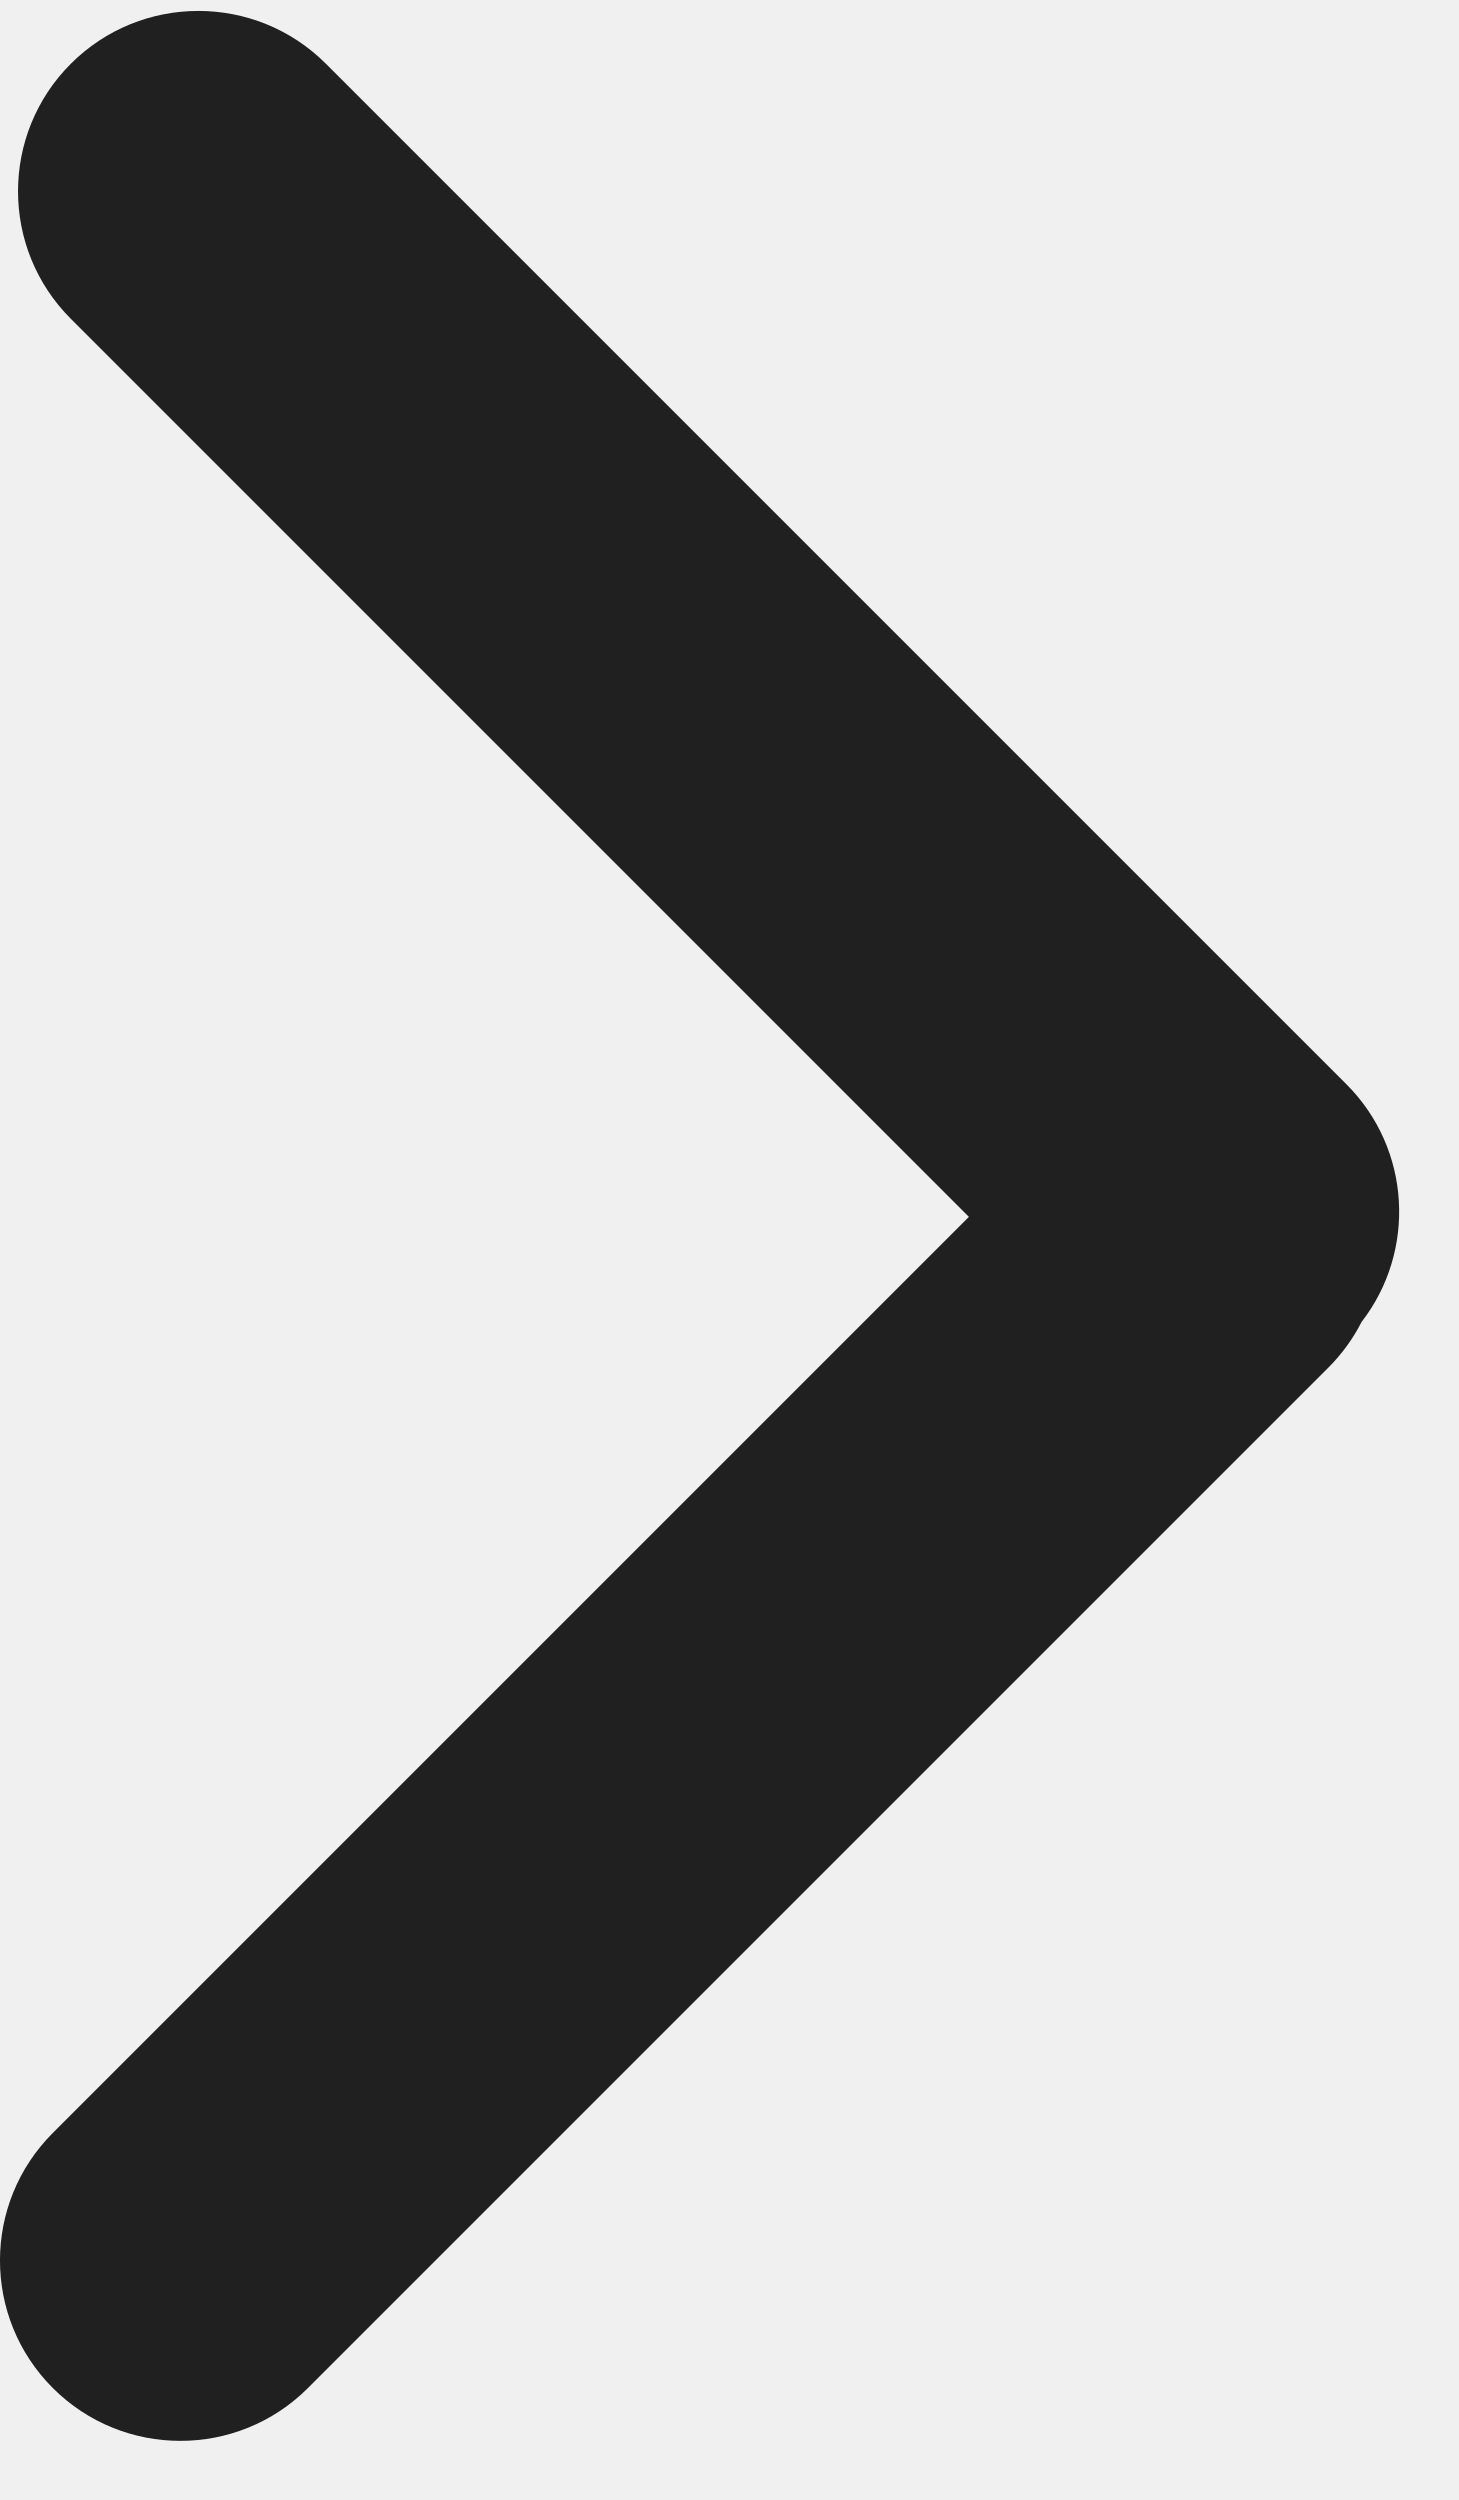
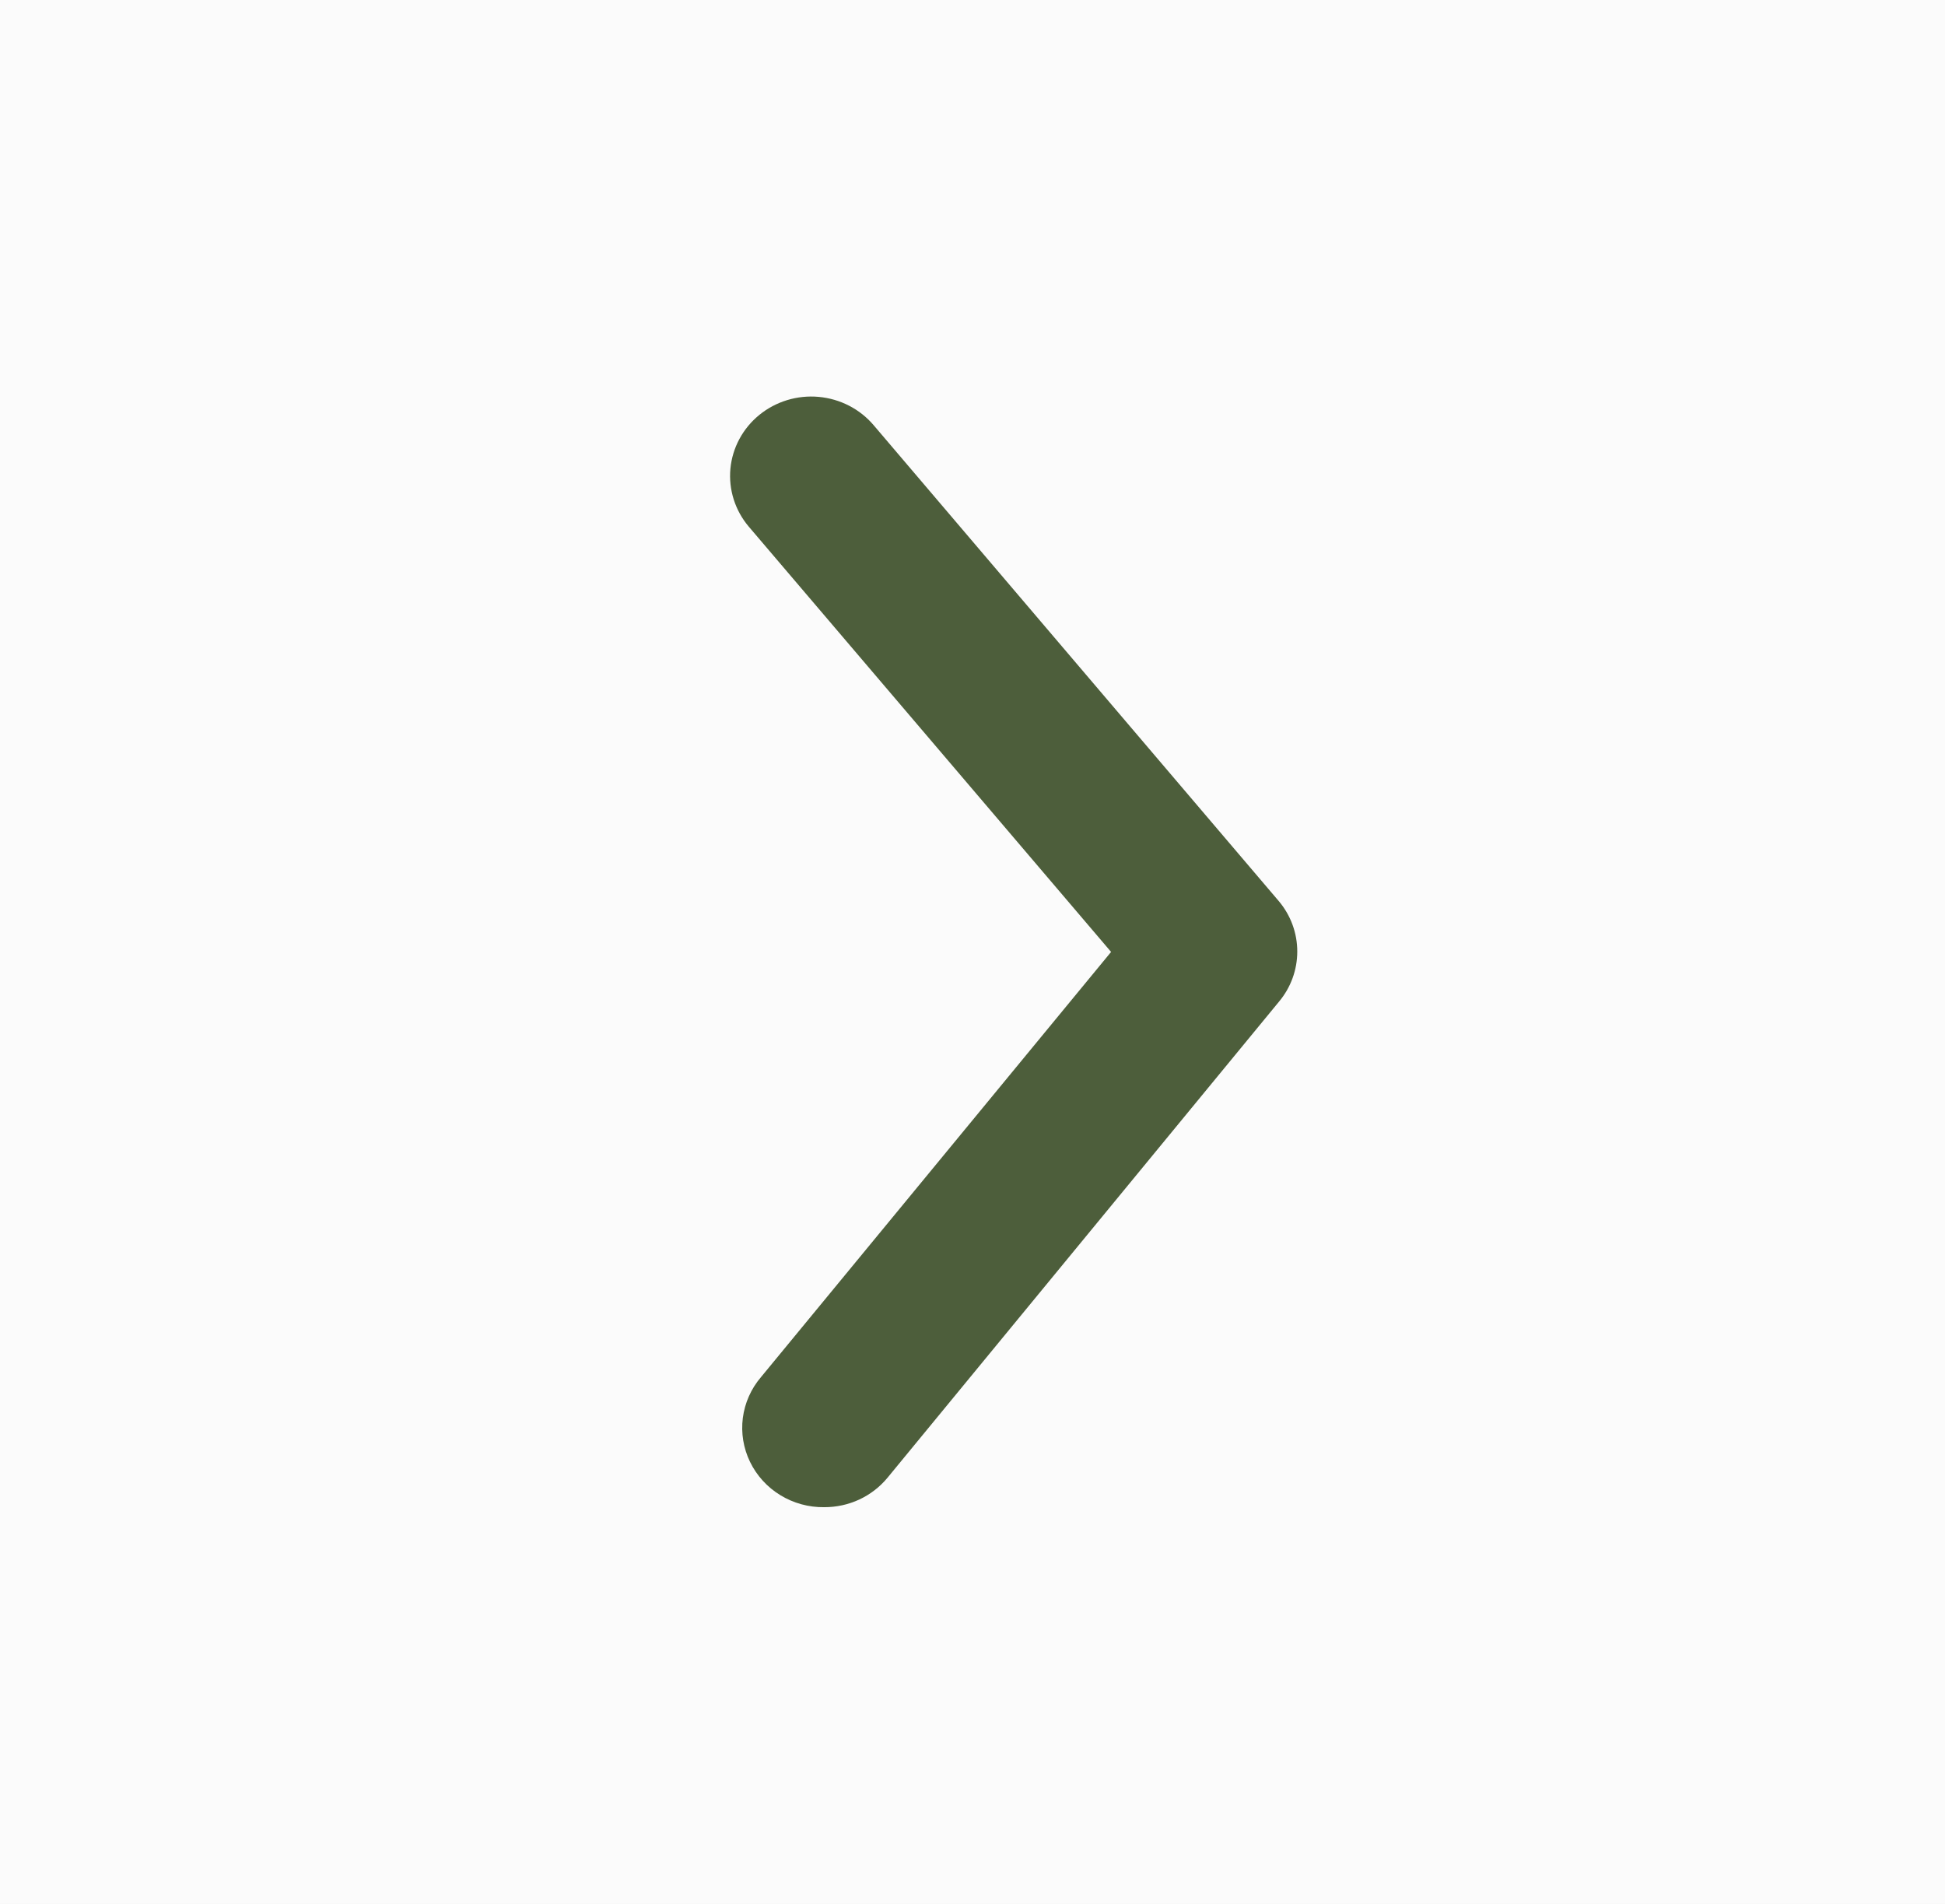
- <svg xmlns="http://www.w3.org/2000/svg" width="21" height="36" viewBox="0 0 21 36" fill="none">
-   <path fill-rule="evenodd" clip-rule="evenodd" d="M0.761 34.388C-0.254 33.373 -0.254 31.729 0.761 30.714L13.952 17.523L1.02 4.591C0.006 3.577 0.006 1.932 1.02 0.918C2.034 -0.096 3.679 -0.096 4.693 0.918L19.387 15.612C20.323 16.547 20.395 18.018 19.606 19.037C19.486 19.273 19.326 19.496 19.128 19.694L4.434 34.388C3.42 35.402 1.775 35.402 0.761 34.388Z" fill="#202020" />
+ <svg xmlns="http://www.w3.org/2000/svg" width="47" height="46" viewBox="0 0 47 46" fill="none">
+   <rect width="47" height="46" transform="matrix(-1 0 0 1 47 0)" fill="white" fill-opacity="0.7" />
+   <path d="M19.916 36.416C20.209 36.417 20.498 36.354 20.762 36.232C21.027 36.109 21.259 35.93 21.444 35.707L30.902 24.207C31.191 23.864 31.348 23.434 31.348 22.99C31.348 22.546 31.191 22.116 30.902 21.773L21.111 10.273C20.779 9.882 20.301 9.636 19.783 9.589C19.265 9.542 18.75 9.699 18.35 10.024C17.95 10.349 17.698 10.817 17.65 11.324C17.603 11.831 17.763 12.335 18.095 12.726L26.849 23L18.389 33.273C18.149 33.554 17.997 33.897 17.95 34.26C17.904 34.624 17.964 34.992 18.125 35.323C18.286 35.654 18.54 35.933 18.857 36.126C19.175 36.32 19.542 36.421 19.916 36.416Z" fill="#4D5E3B" />
</svg>
